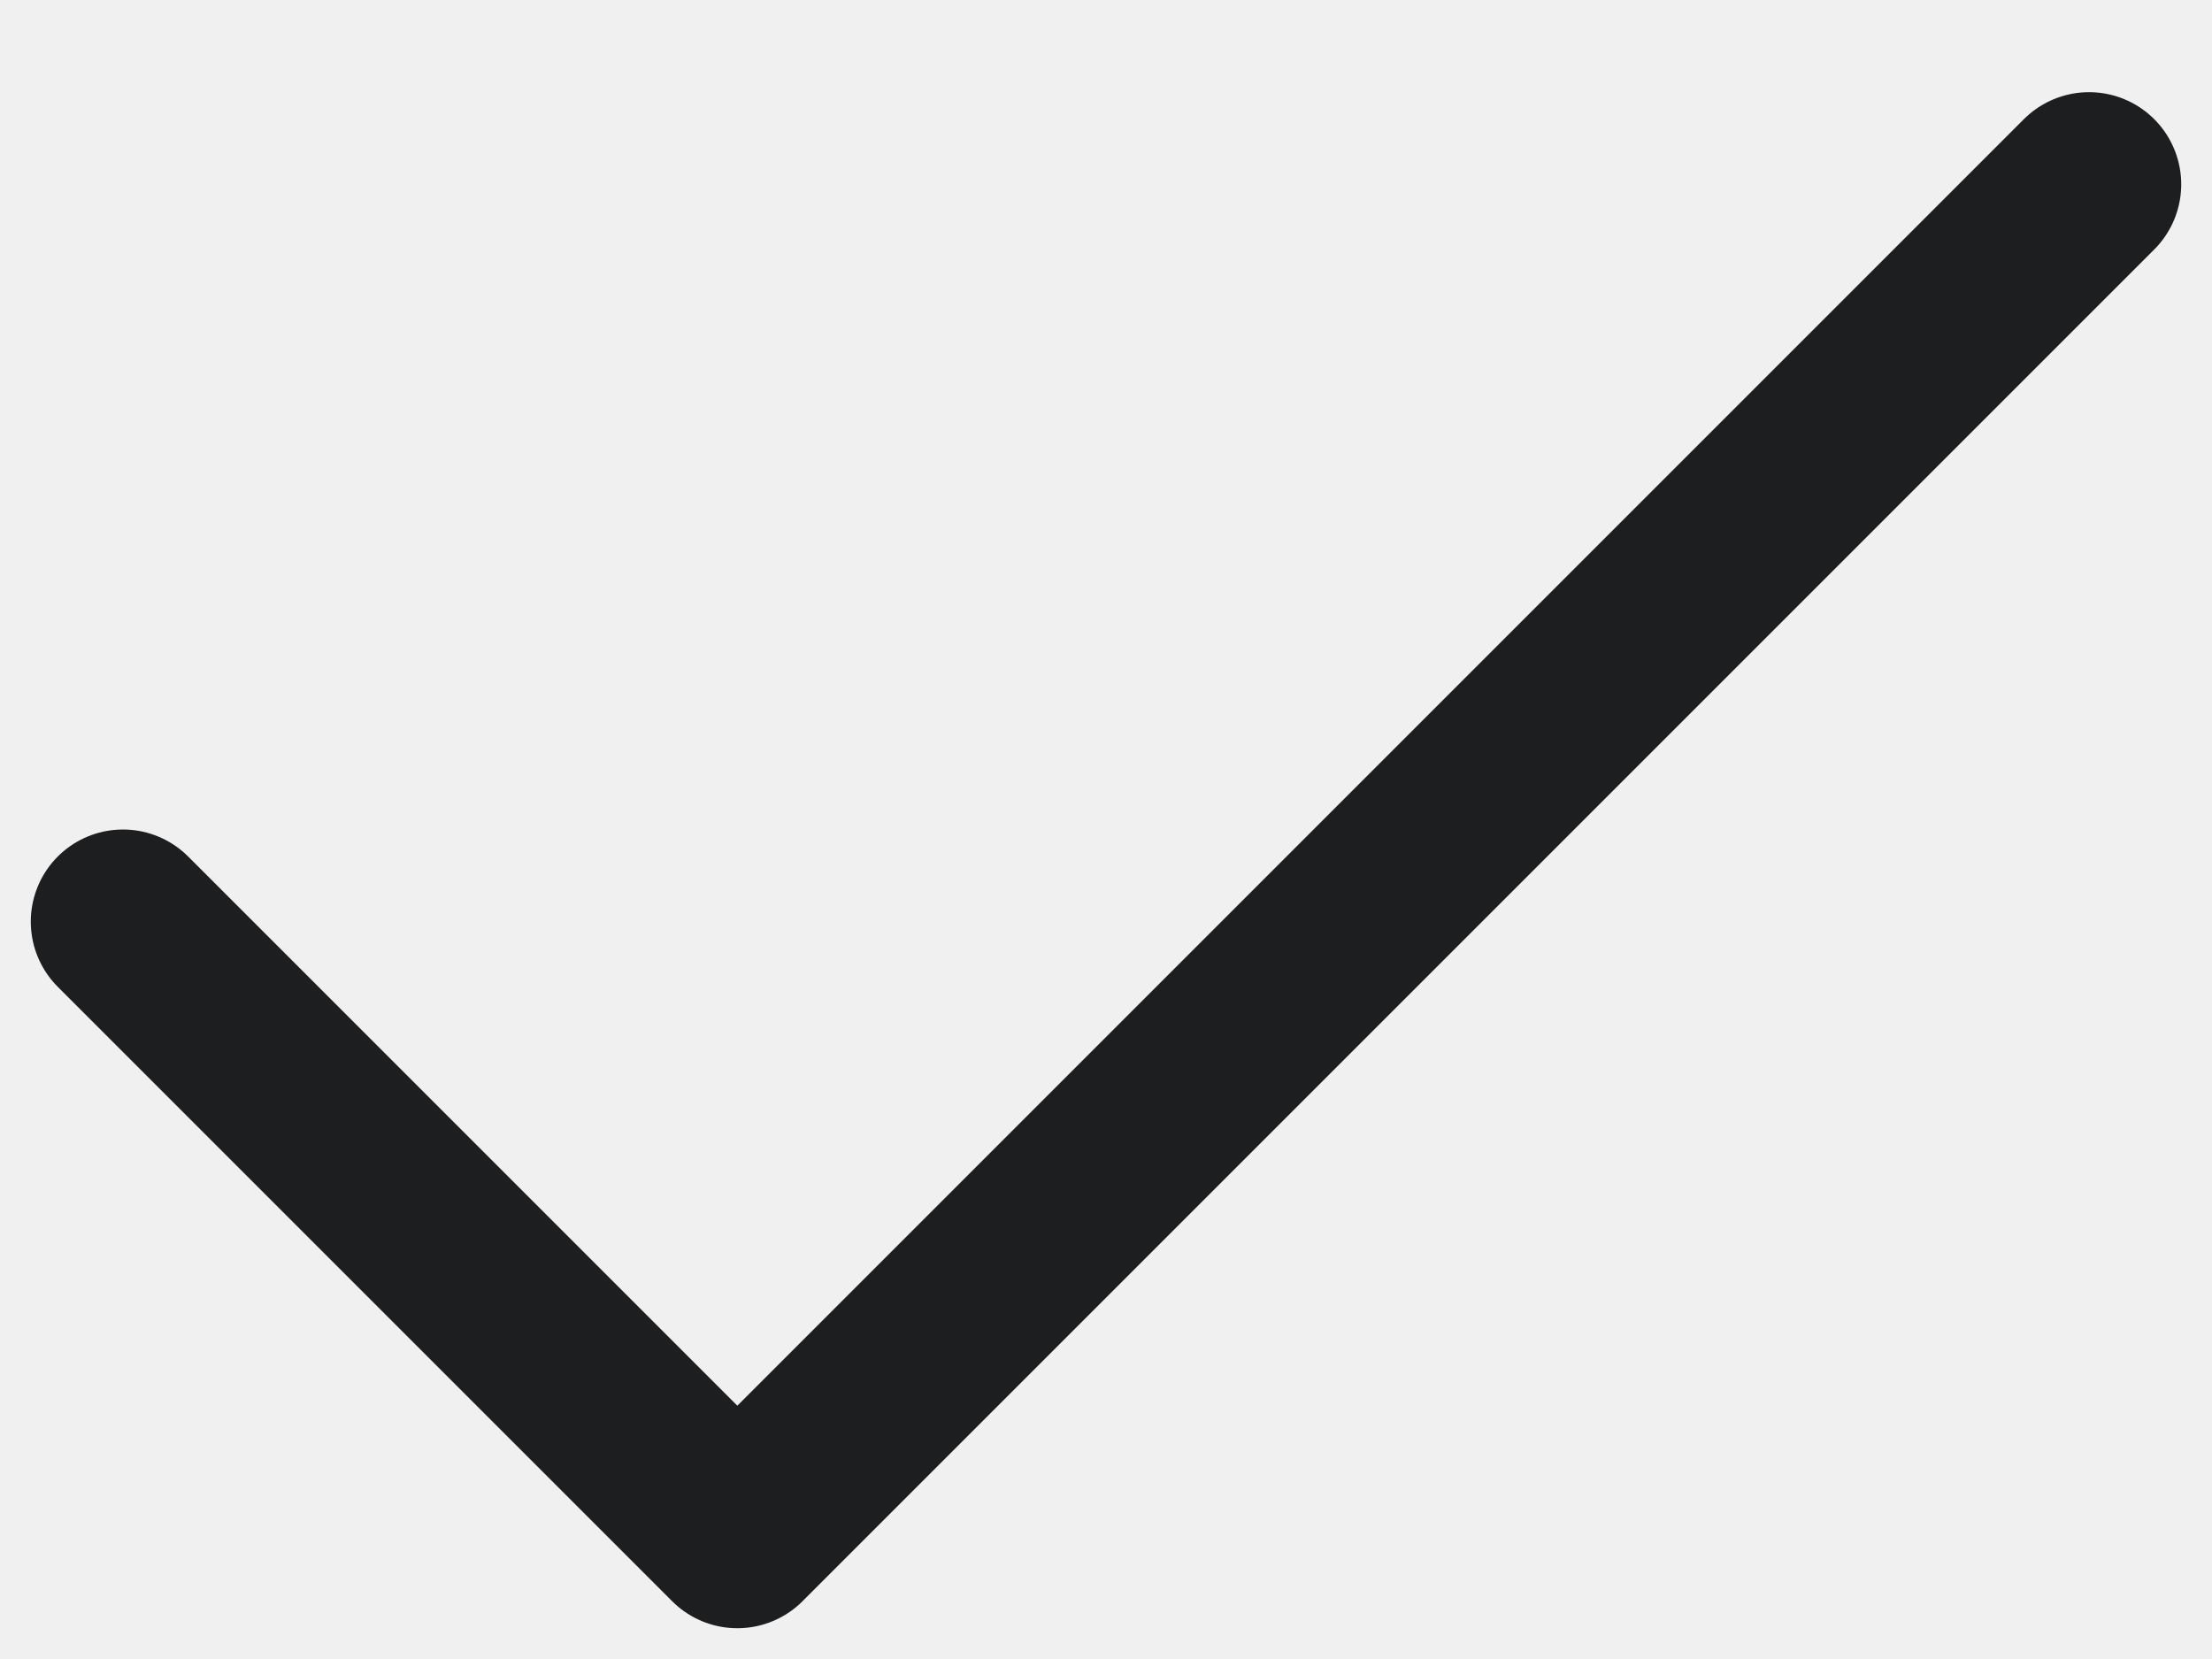
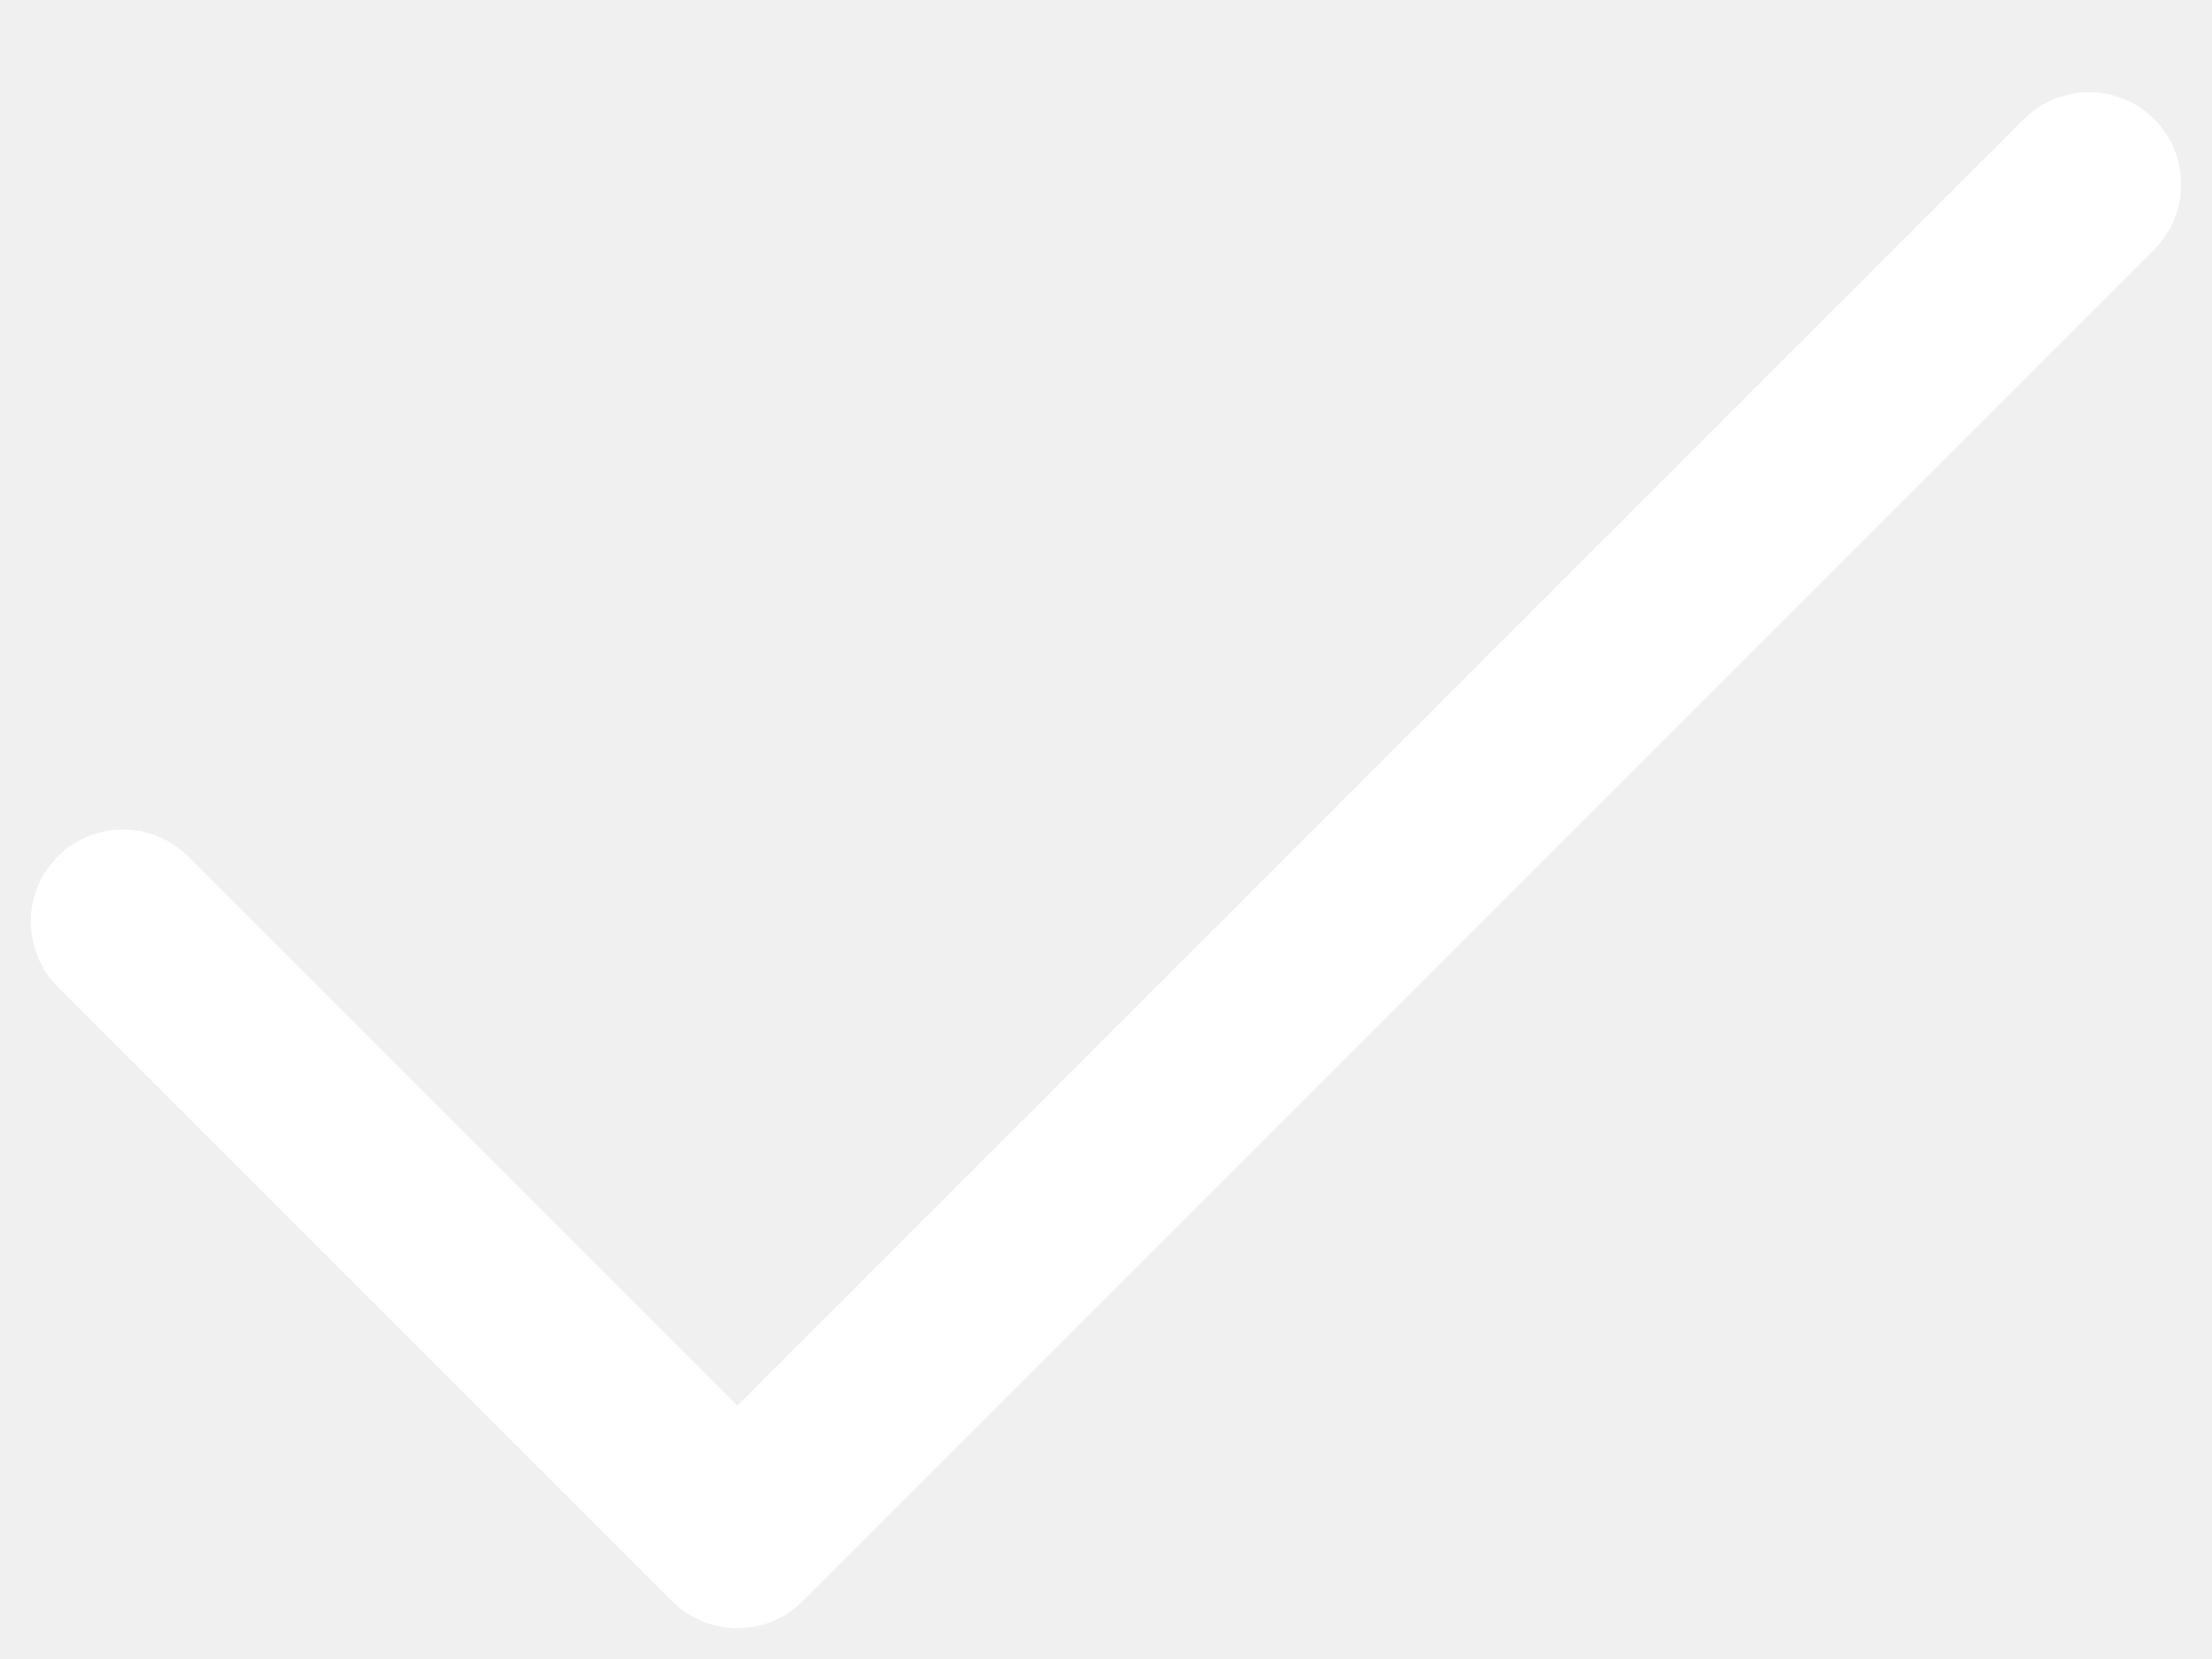
<svg xmlns="http://www.w3.org/2000/svg" width="12" height="9" viewBox="0 0 12 9" fill="none">
-   <path d="M11.333 1L4 8.333L0.667 5" stroke="#1D1E1F" stroke-linecap="round" stroke-linejoin="round" />
+   <path d="M11.333 1L4 8.333L0.667 5" stroke="#fff" stroke-linecap="round" stroke-linejoin="round" />
</svg>
